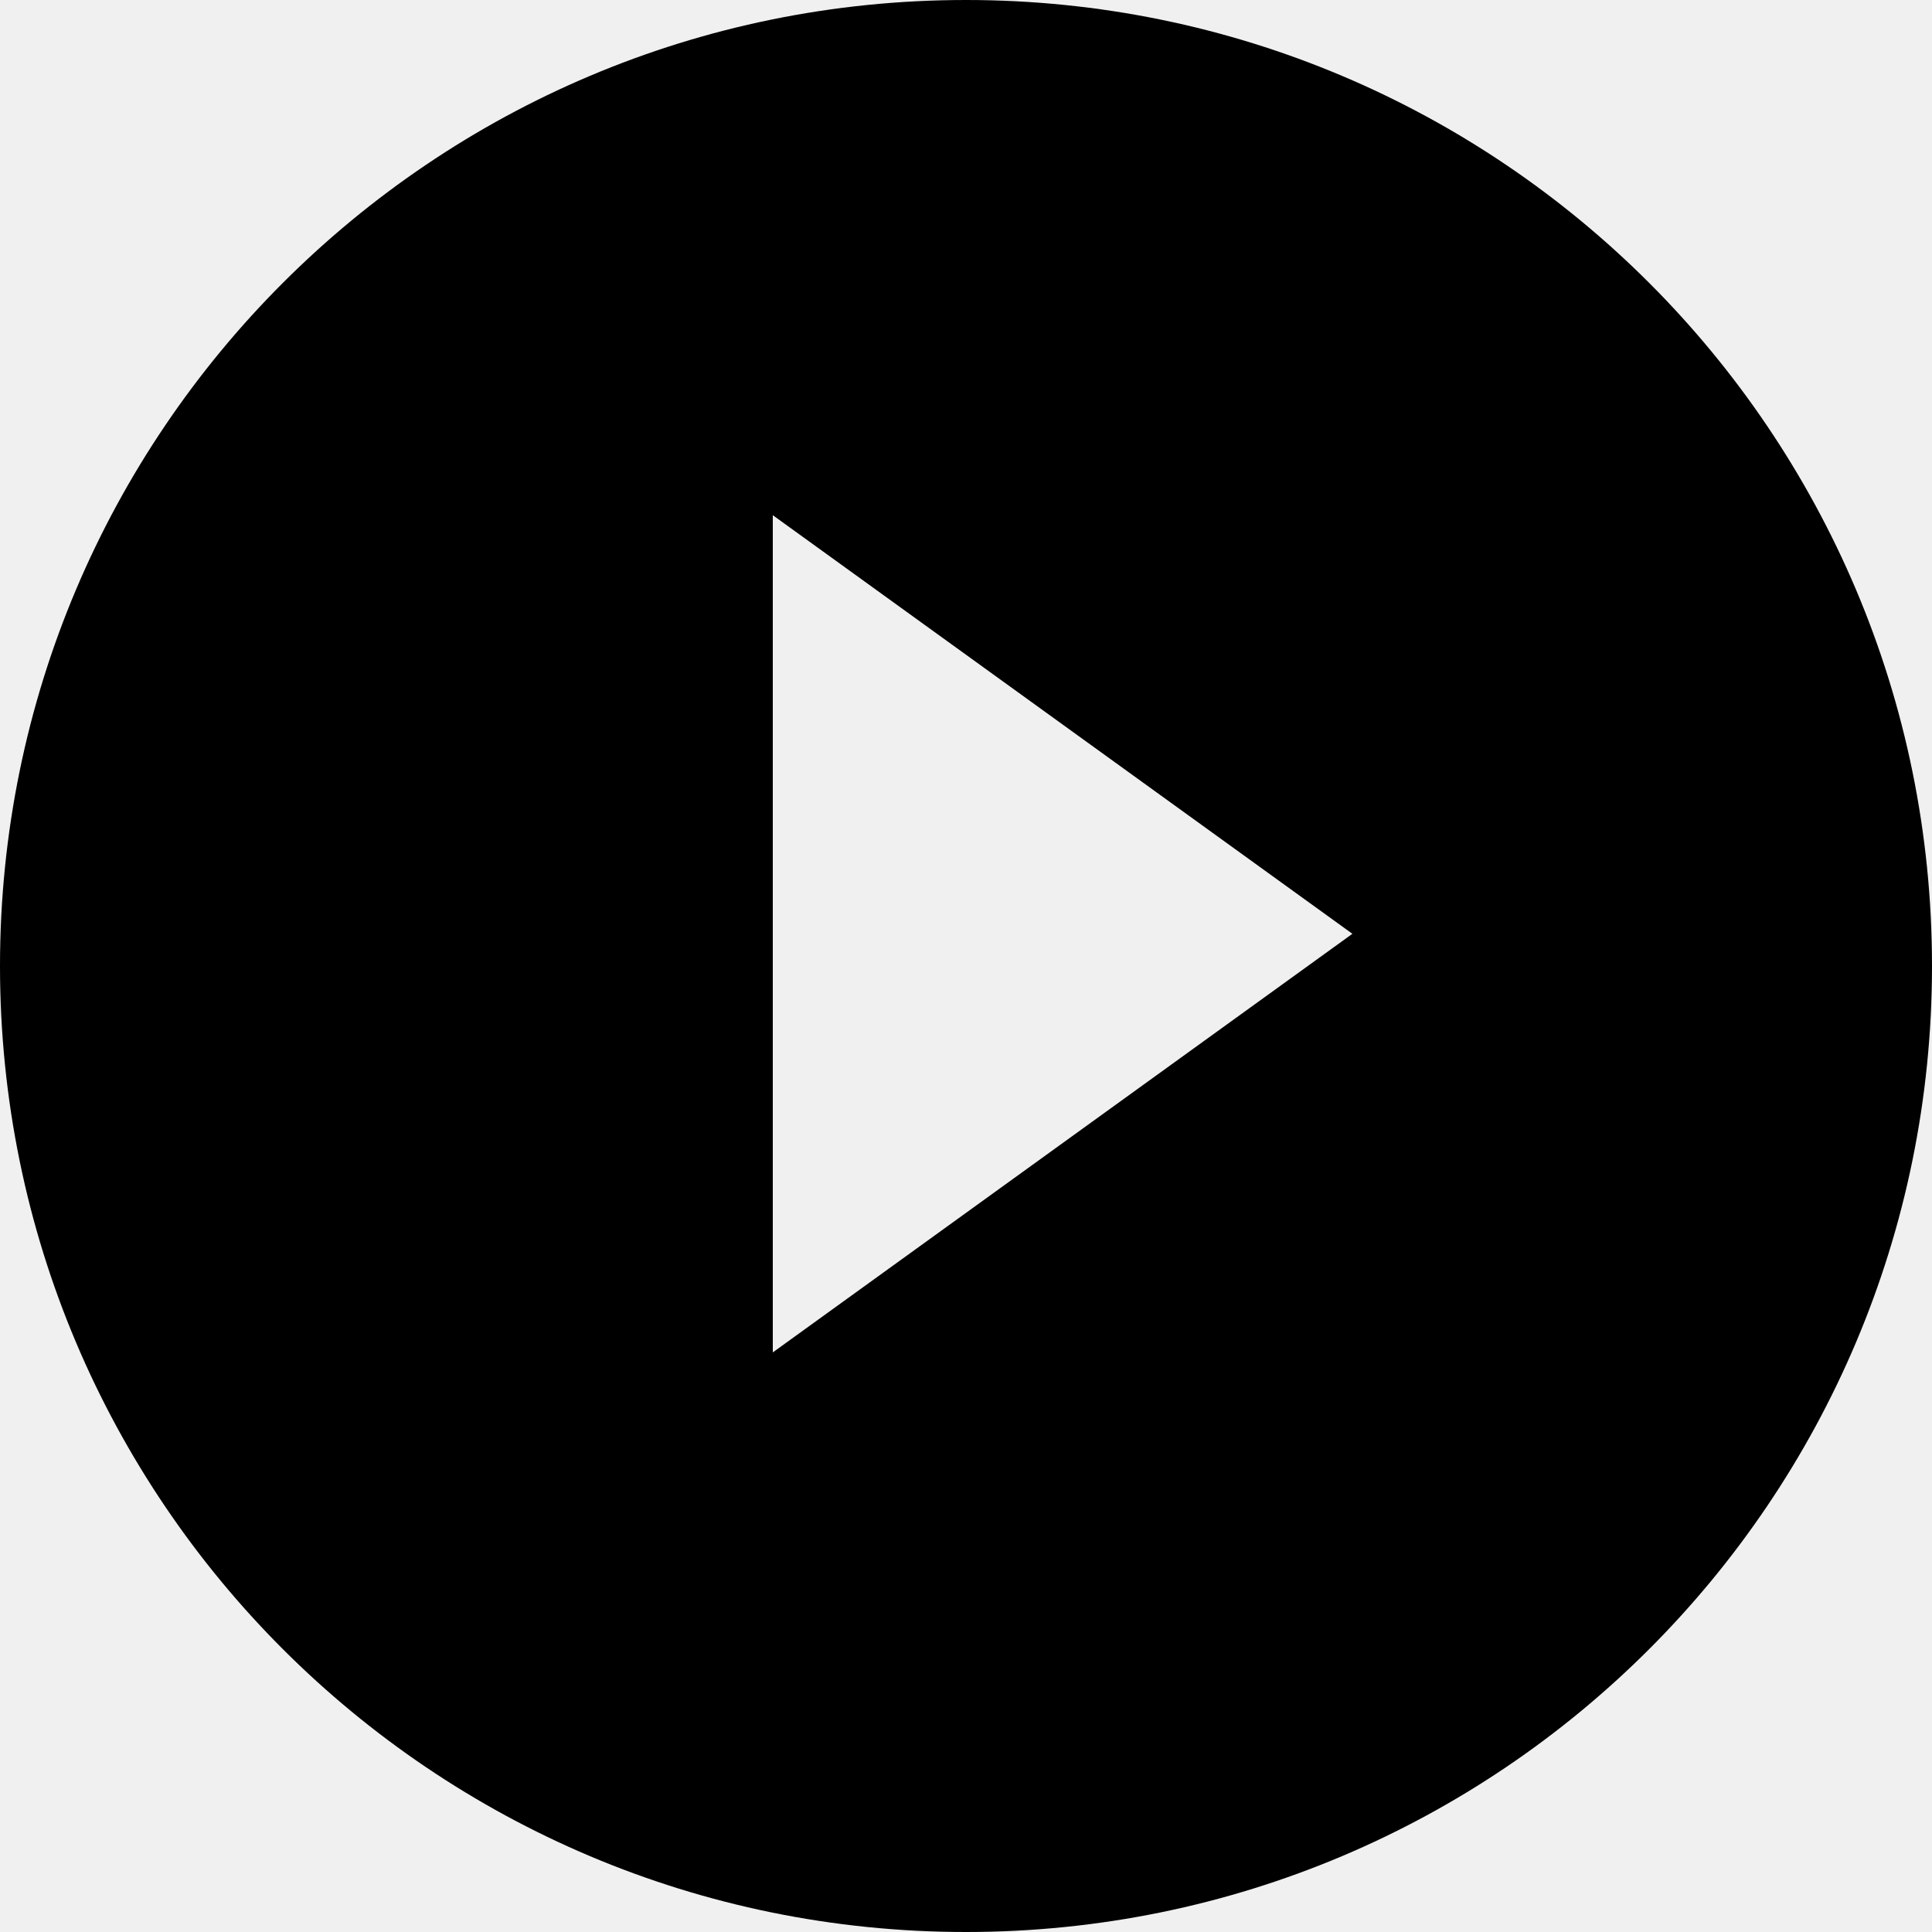
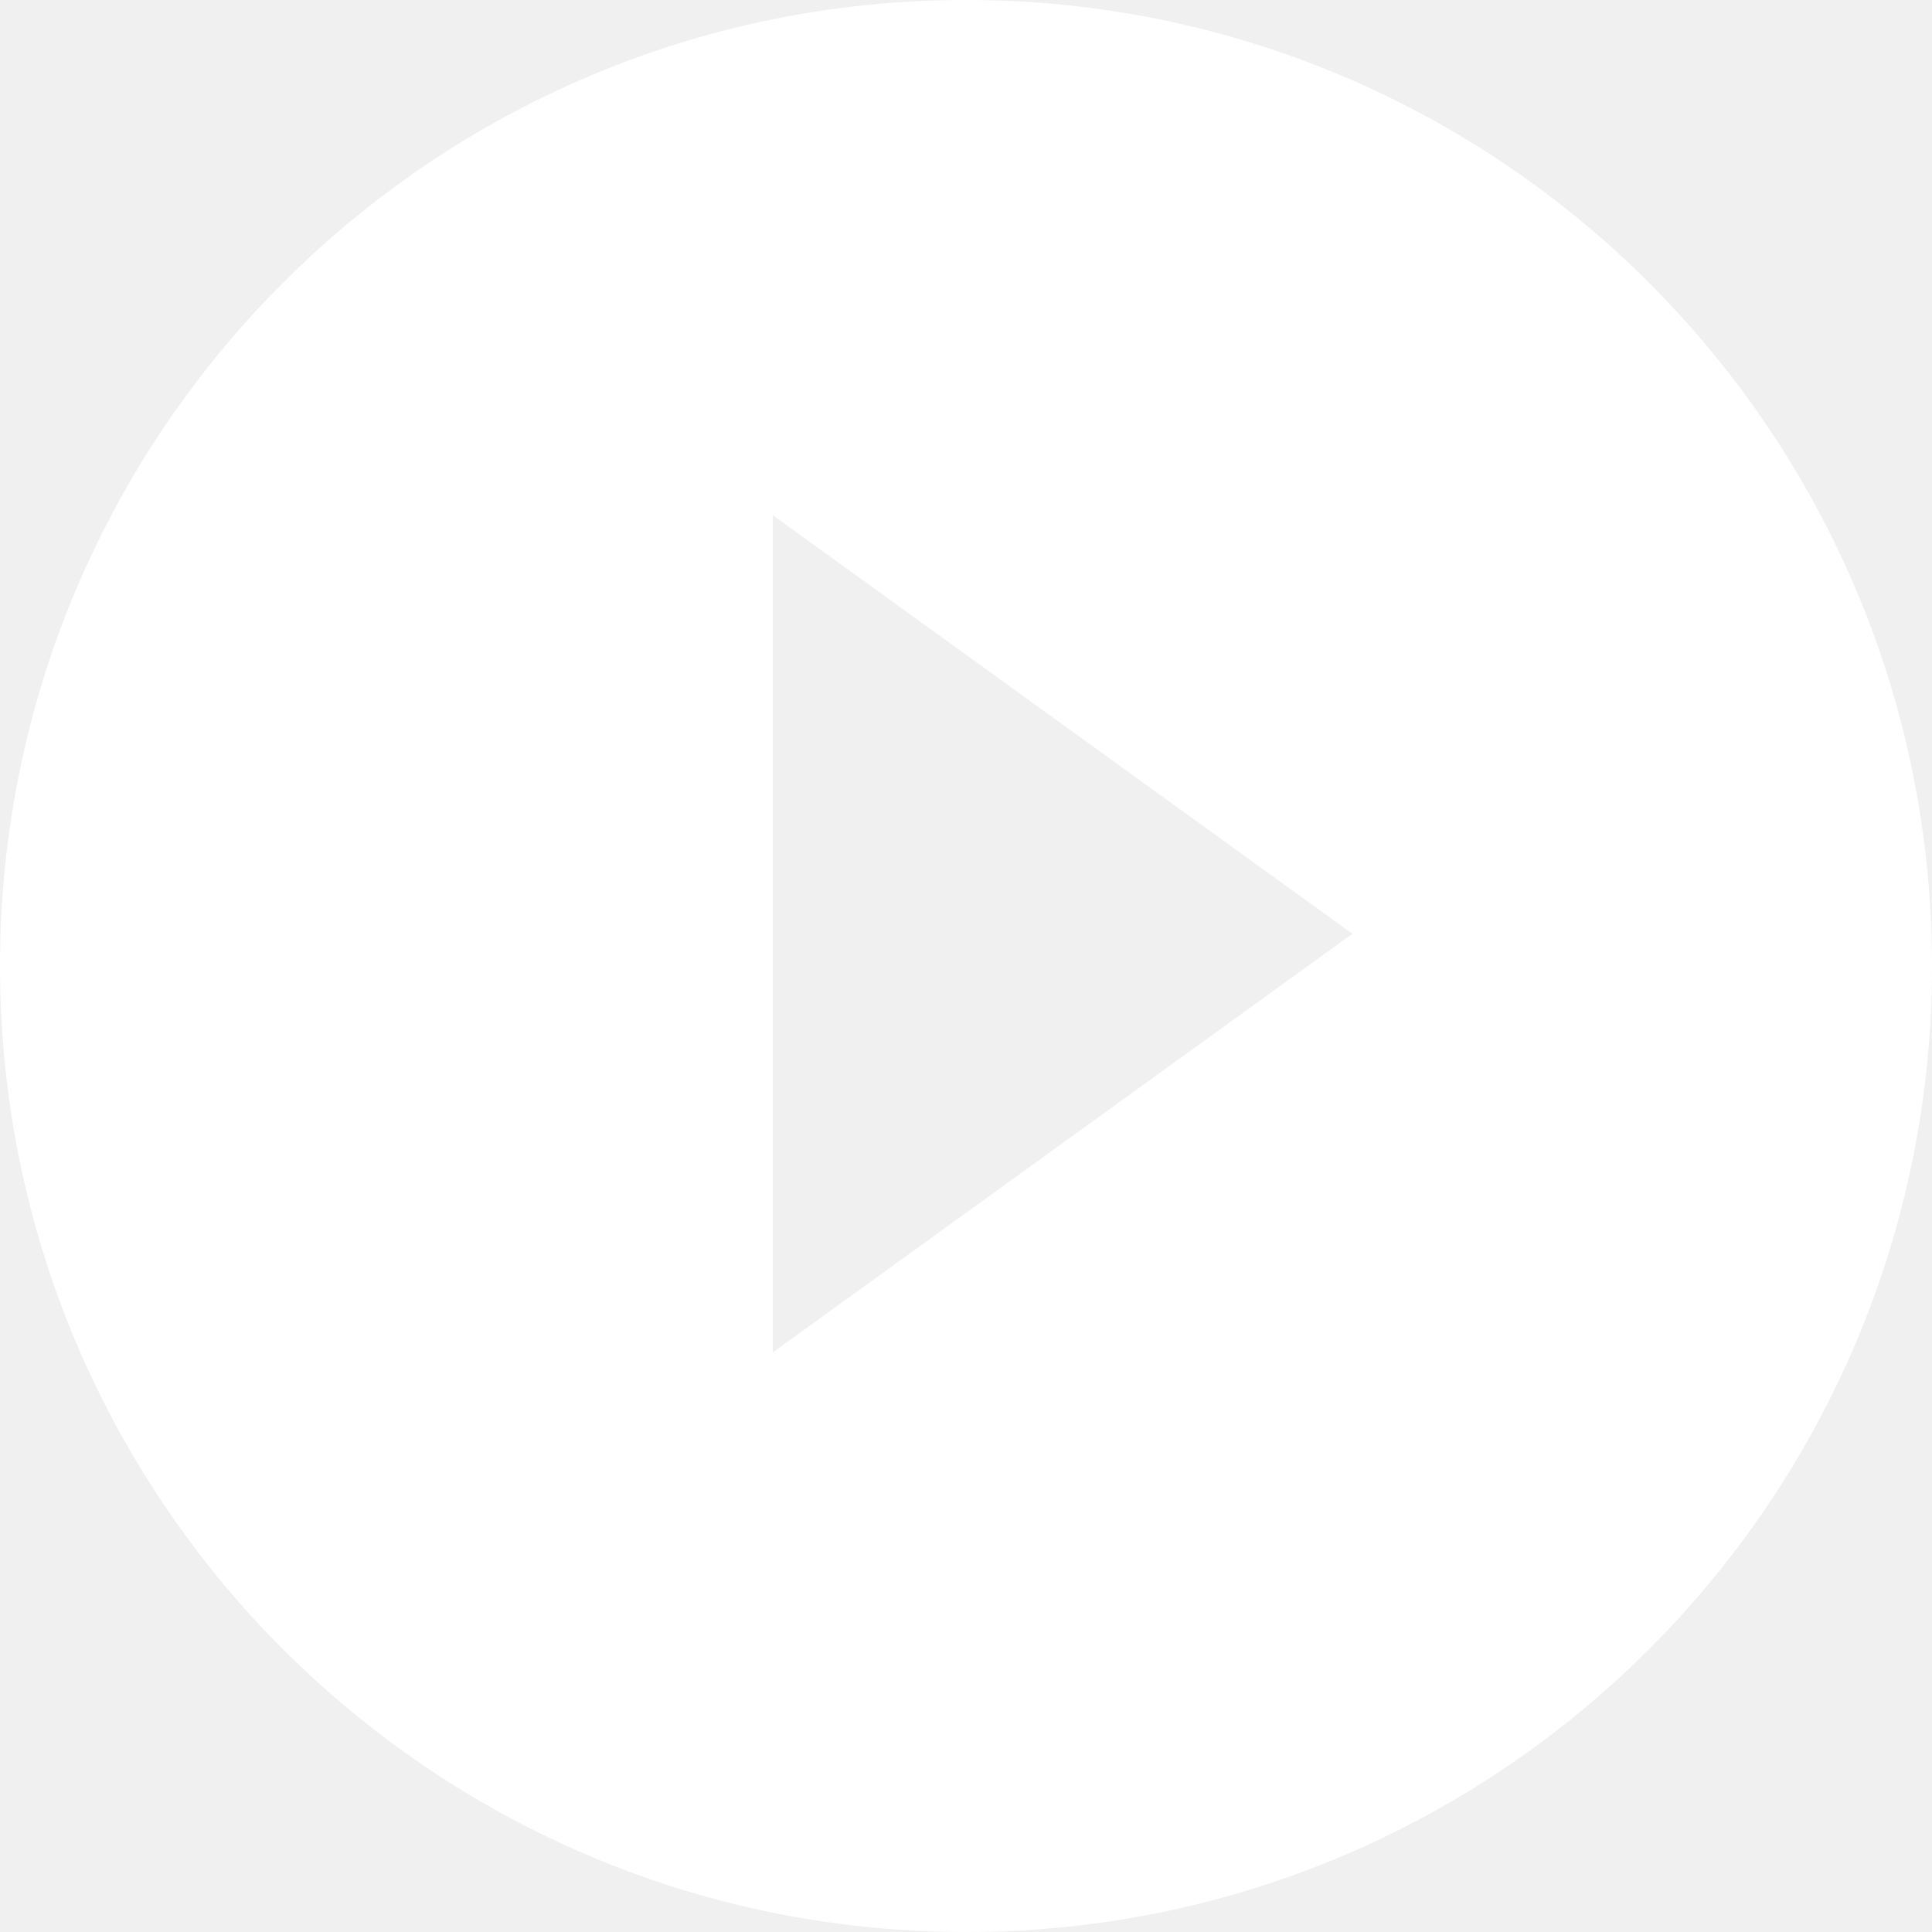
<svg xmlns="http://www.w3.org/2000/svg" width="30" height="30">
-   <path d="M15 0C6.713 0 0 6.713 0 15c0 8.288 6.713 15 15 15 8.288 0 15-6.712 15-15 0-8.287-6.712-15-15-15Zm-3 21V8l9 6.5-9 6.5Z" fill="currentColor" />
+   <path d="M15 0C6.713 0 0 6.713 0 15c0 8.288 6.713 15 15 15 8.288 0 15-6.712 15-15 0-8.287-6.712-15-15-15Zm-3 21V8l9 6.5-9 6.5Z" fill="#FFF" />
</svg>
